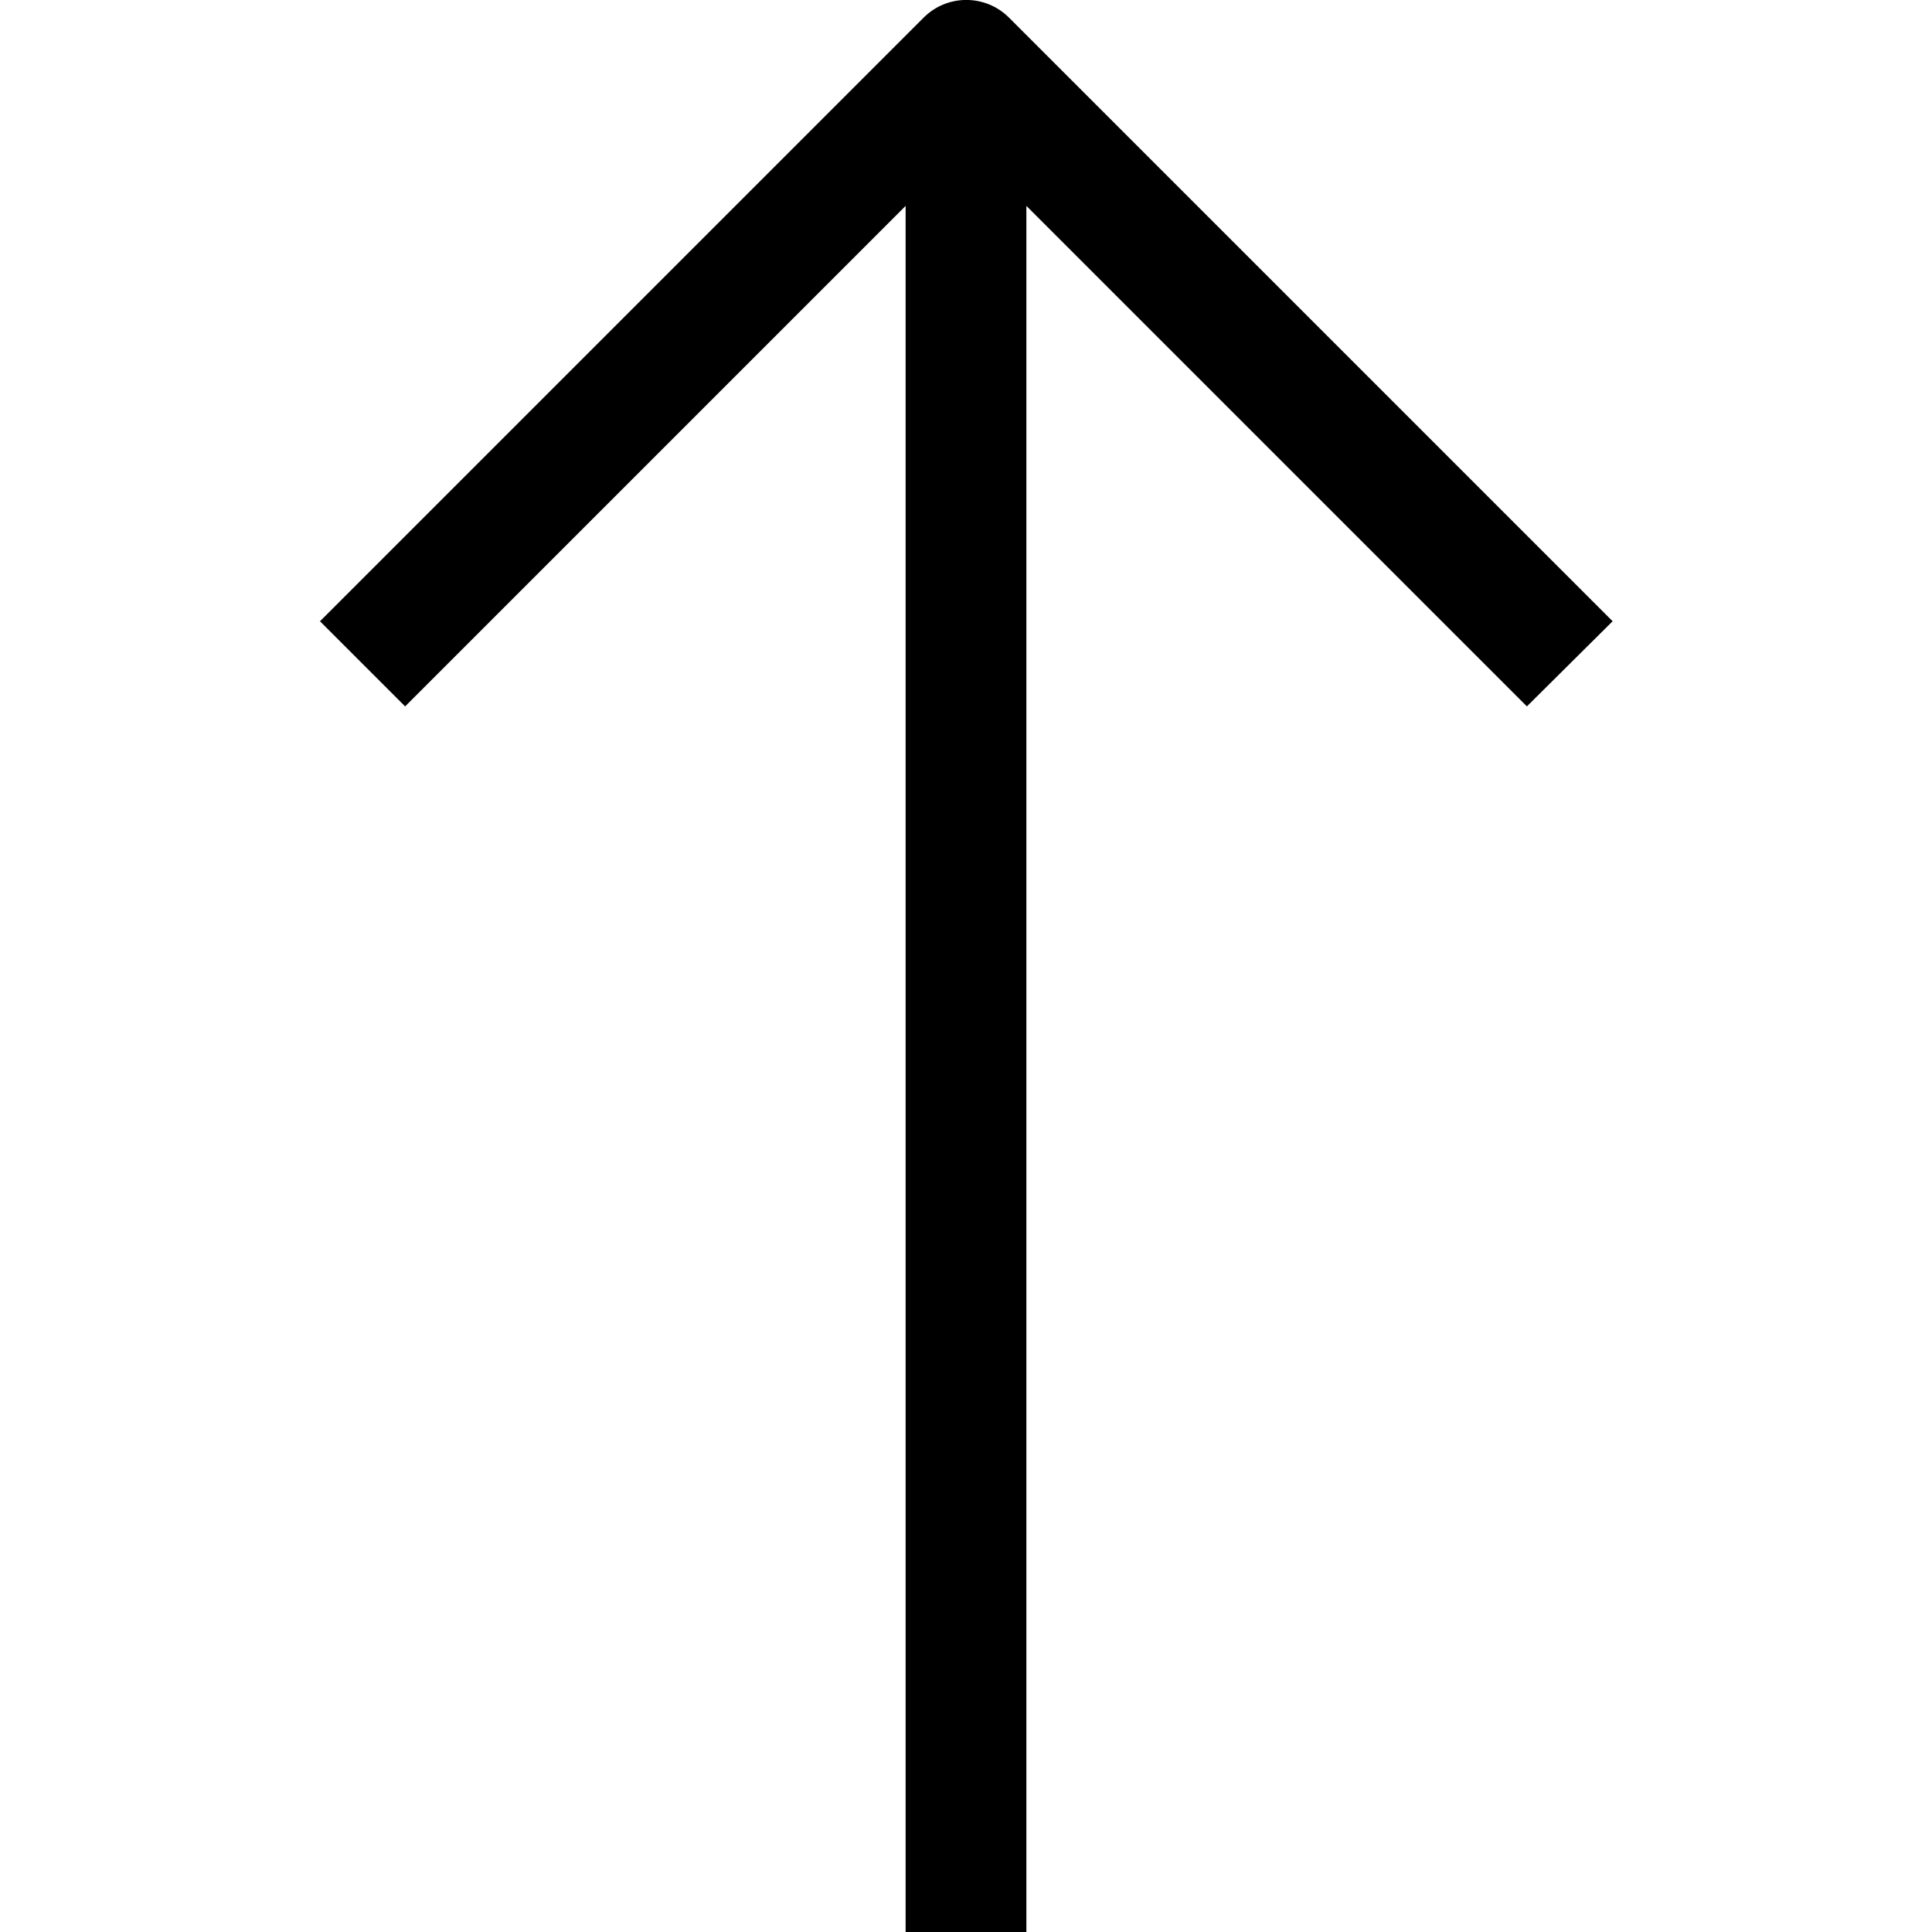
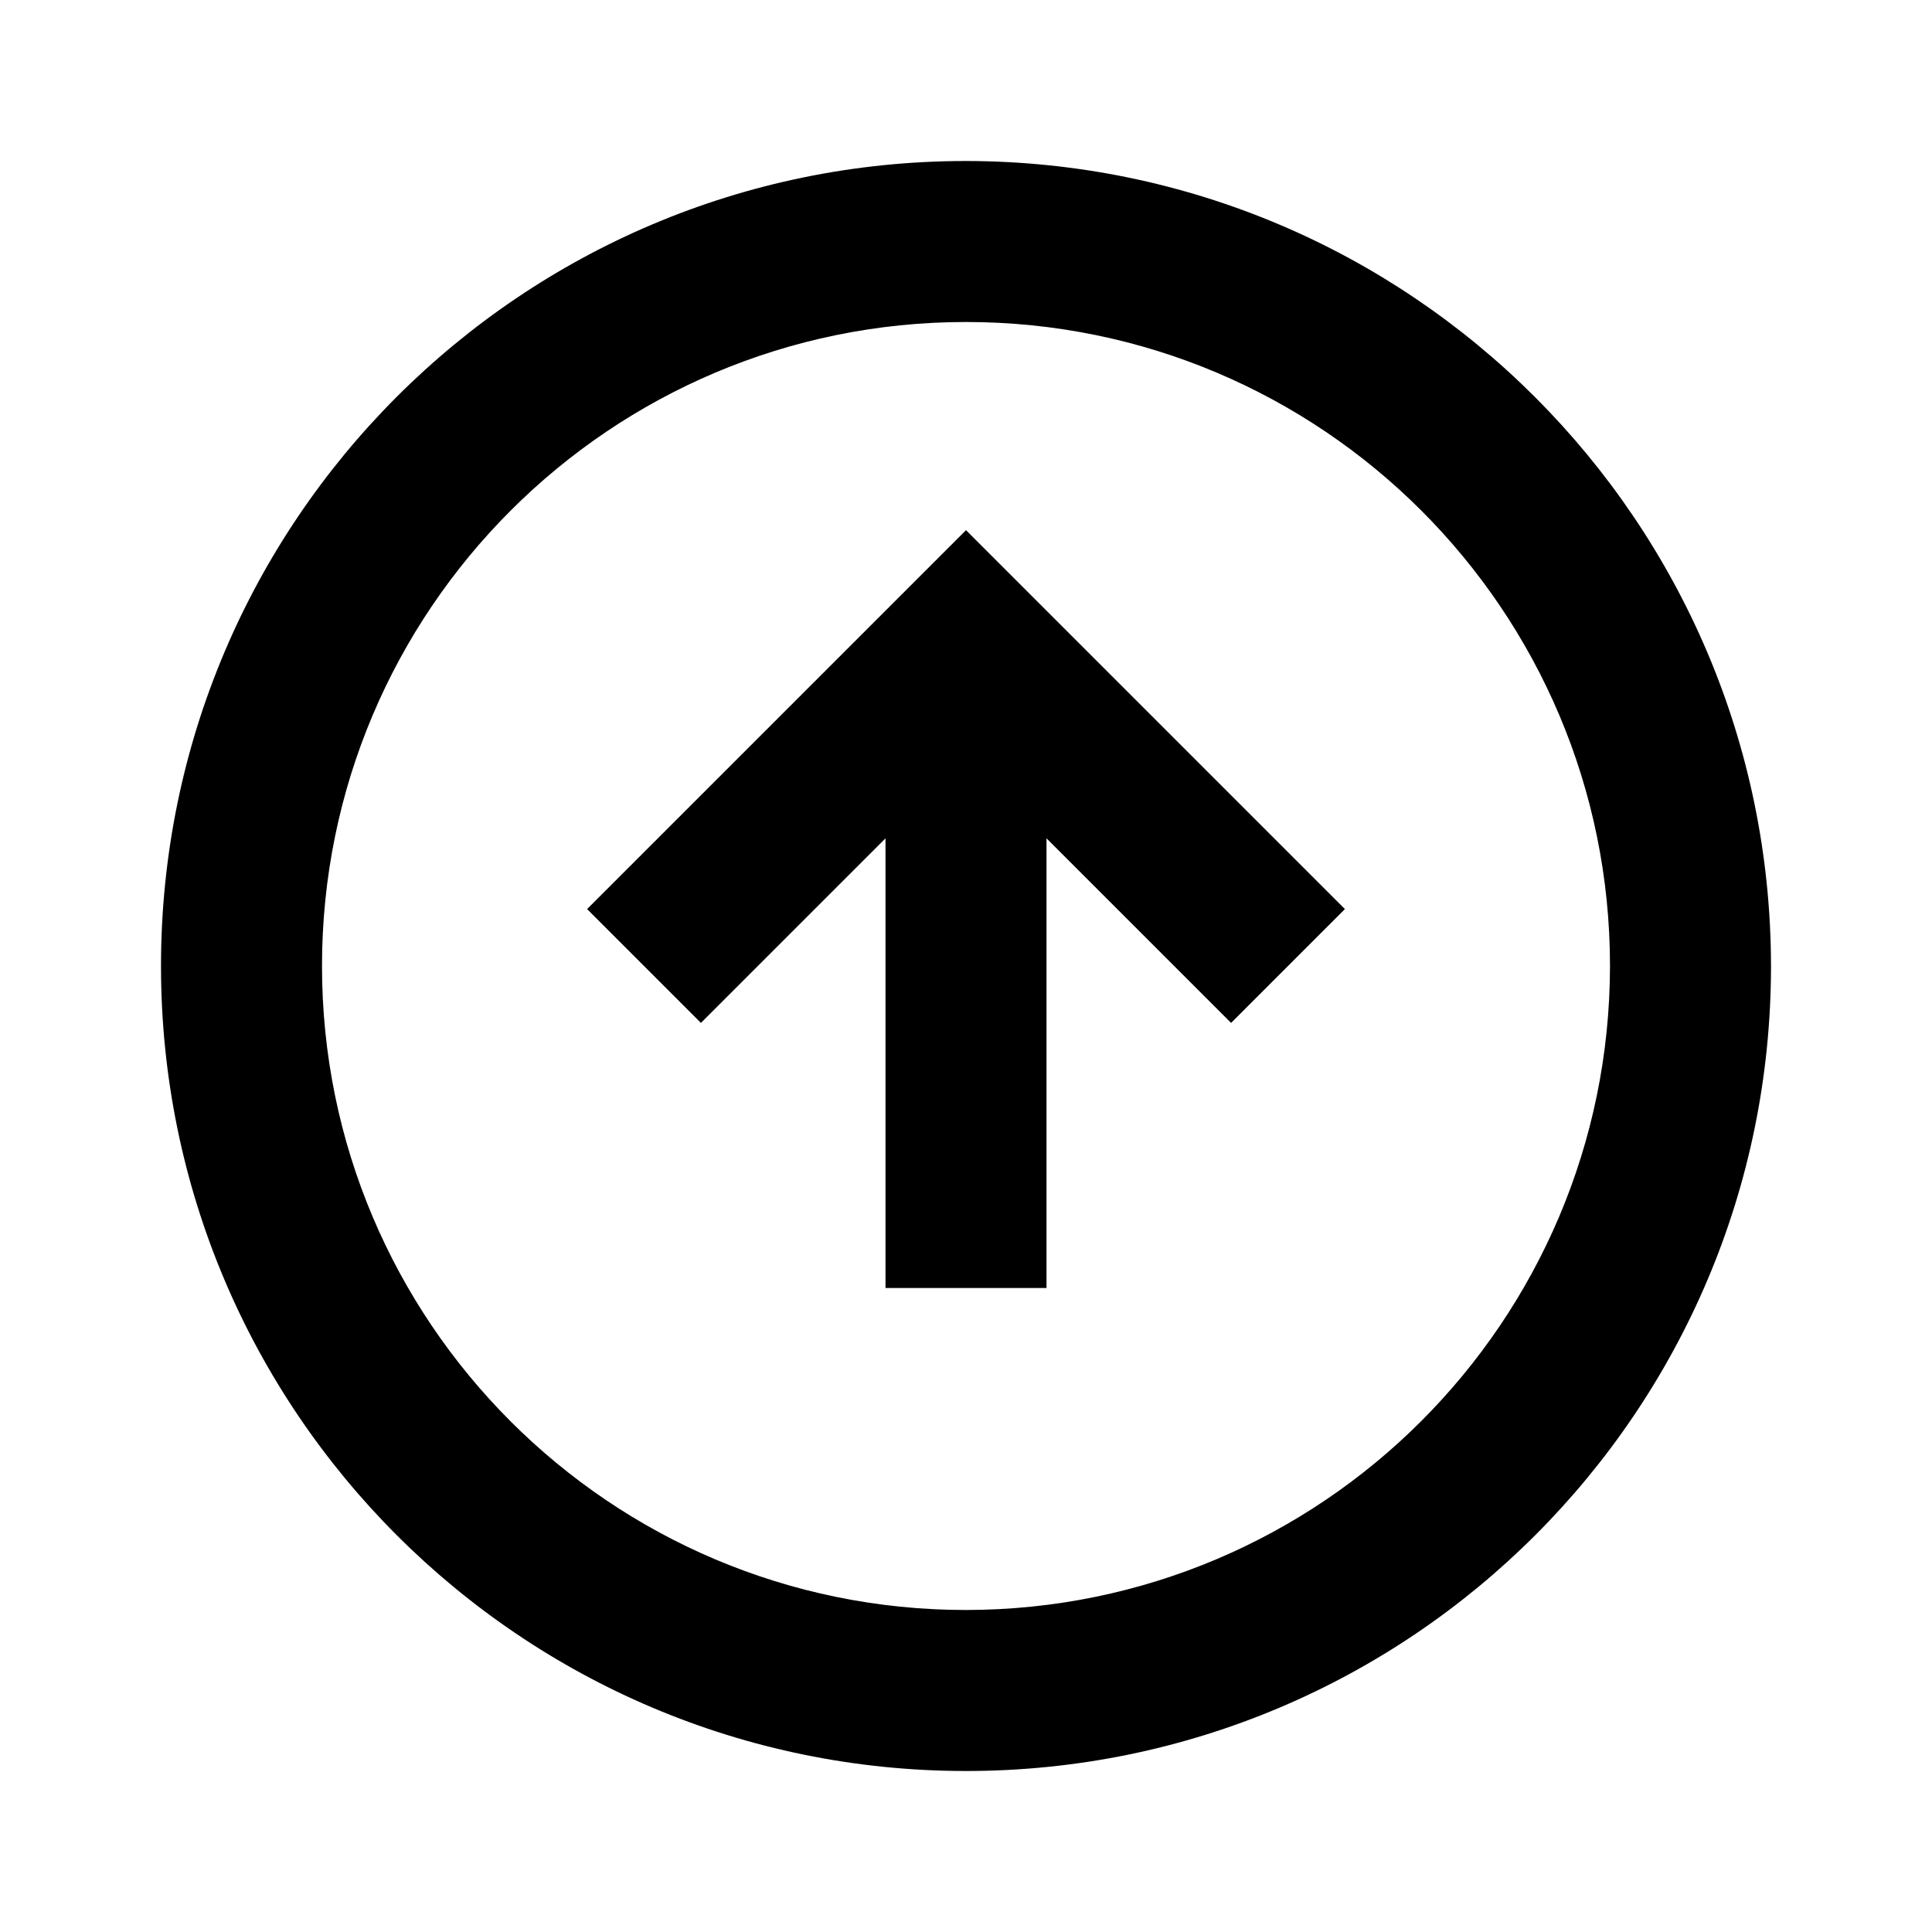
- <svg xmlns="http://www.w3.org/2000/svg" class="svg-icon svg-icon__arrow" data-name="1-Arrow Up" viewBox="0 0 32 32">
-   <path d="M26.71,10.29l-10-10a1,1,0,0,0-1.41,0l-10,10,1.41,1.41L15,3.41V32h2V3.41l8.29,8.29Z" />
+ <svg xmlns="http://www.w3.org/2000/svg" class="svg-icon svg-icon__arrow" viewBox="0 0 24 24">
+   <g>
+     <path d="M12,2A10,10,0,1,0,22,12,10.011,10.011,0,0,0,12,2Zm0,18a8,8,0,1,1,8-8A8.009,8.009,0,0,1,12,20Z" />
+     <polygon points="7.293 11.293 8.707 12.707 11 10.414 11 16 13 16 13 10.414 15.293 12.707 16.707 11.293 12 6.586 7.293 11.293" />
+   </g>
</svg>
